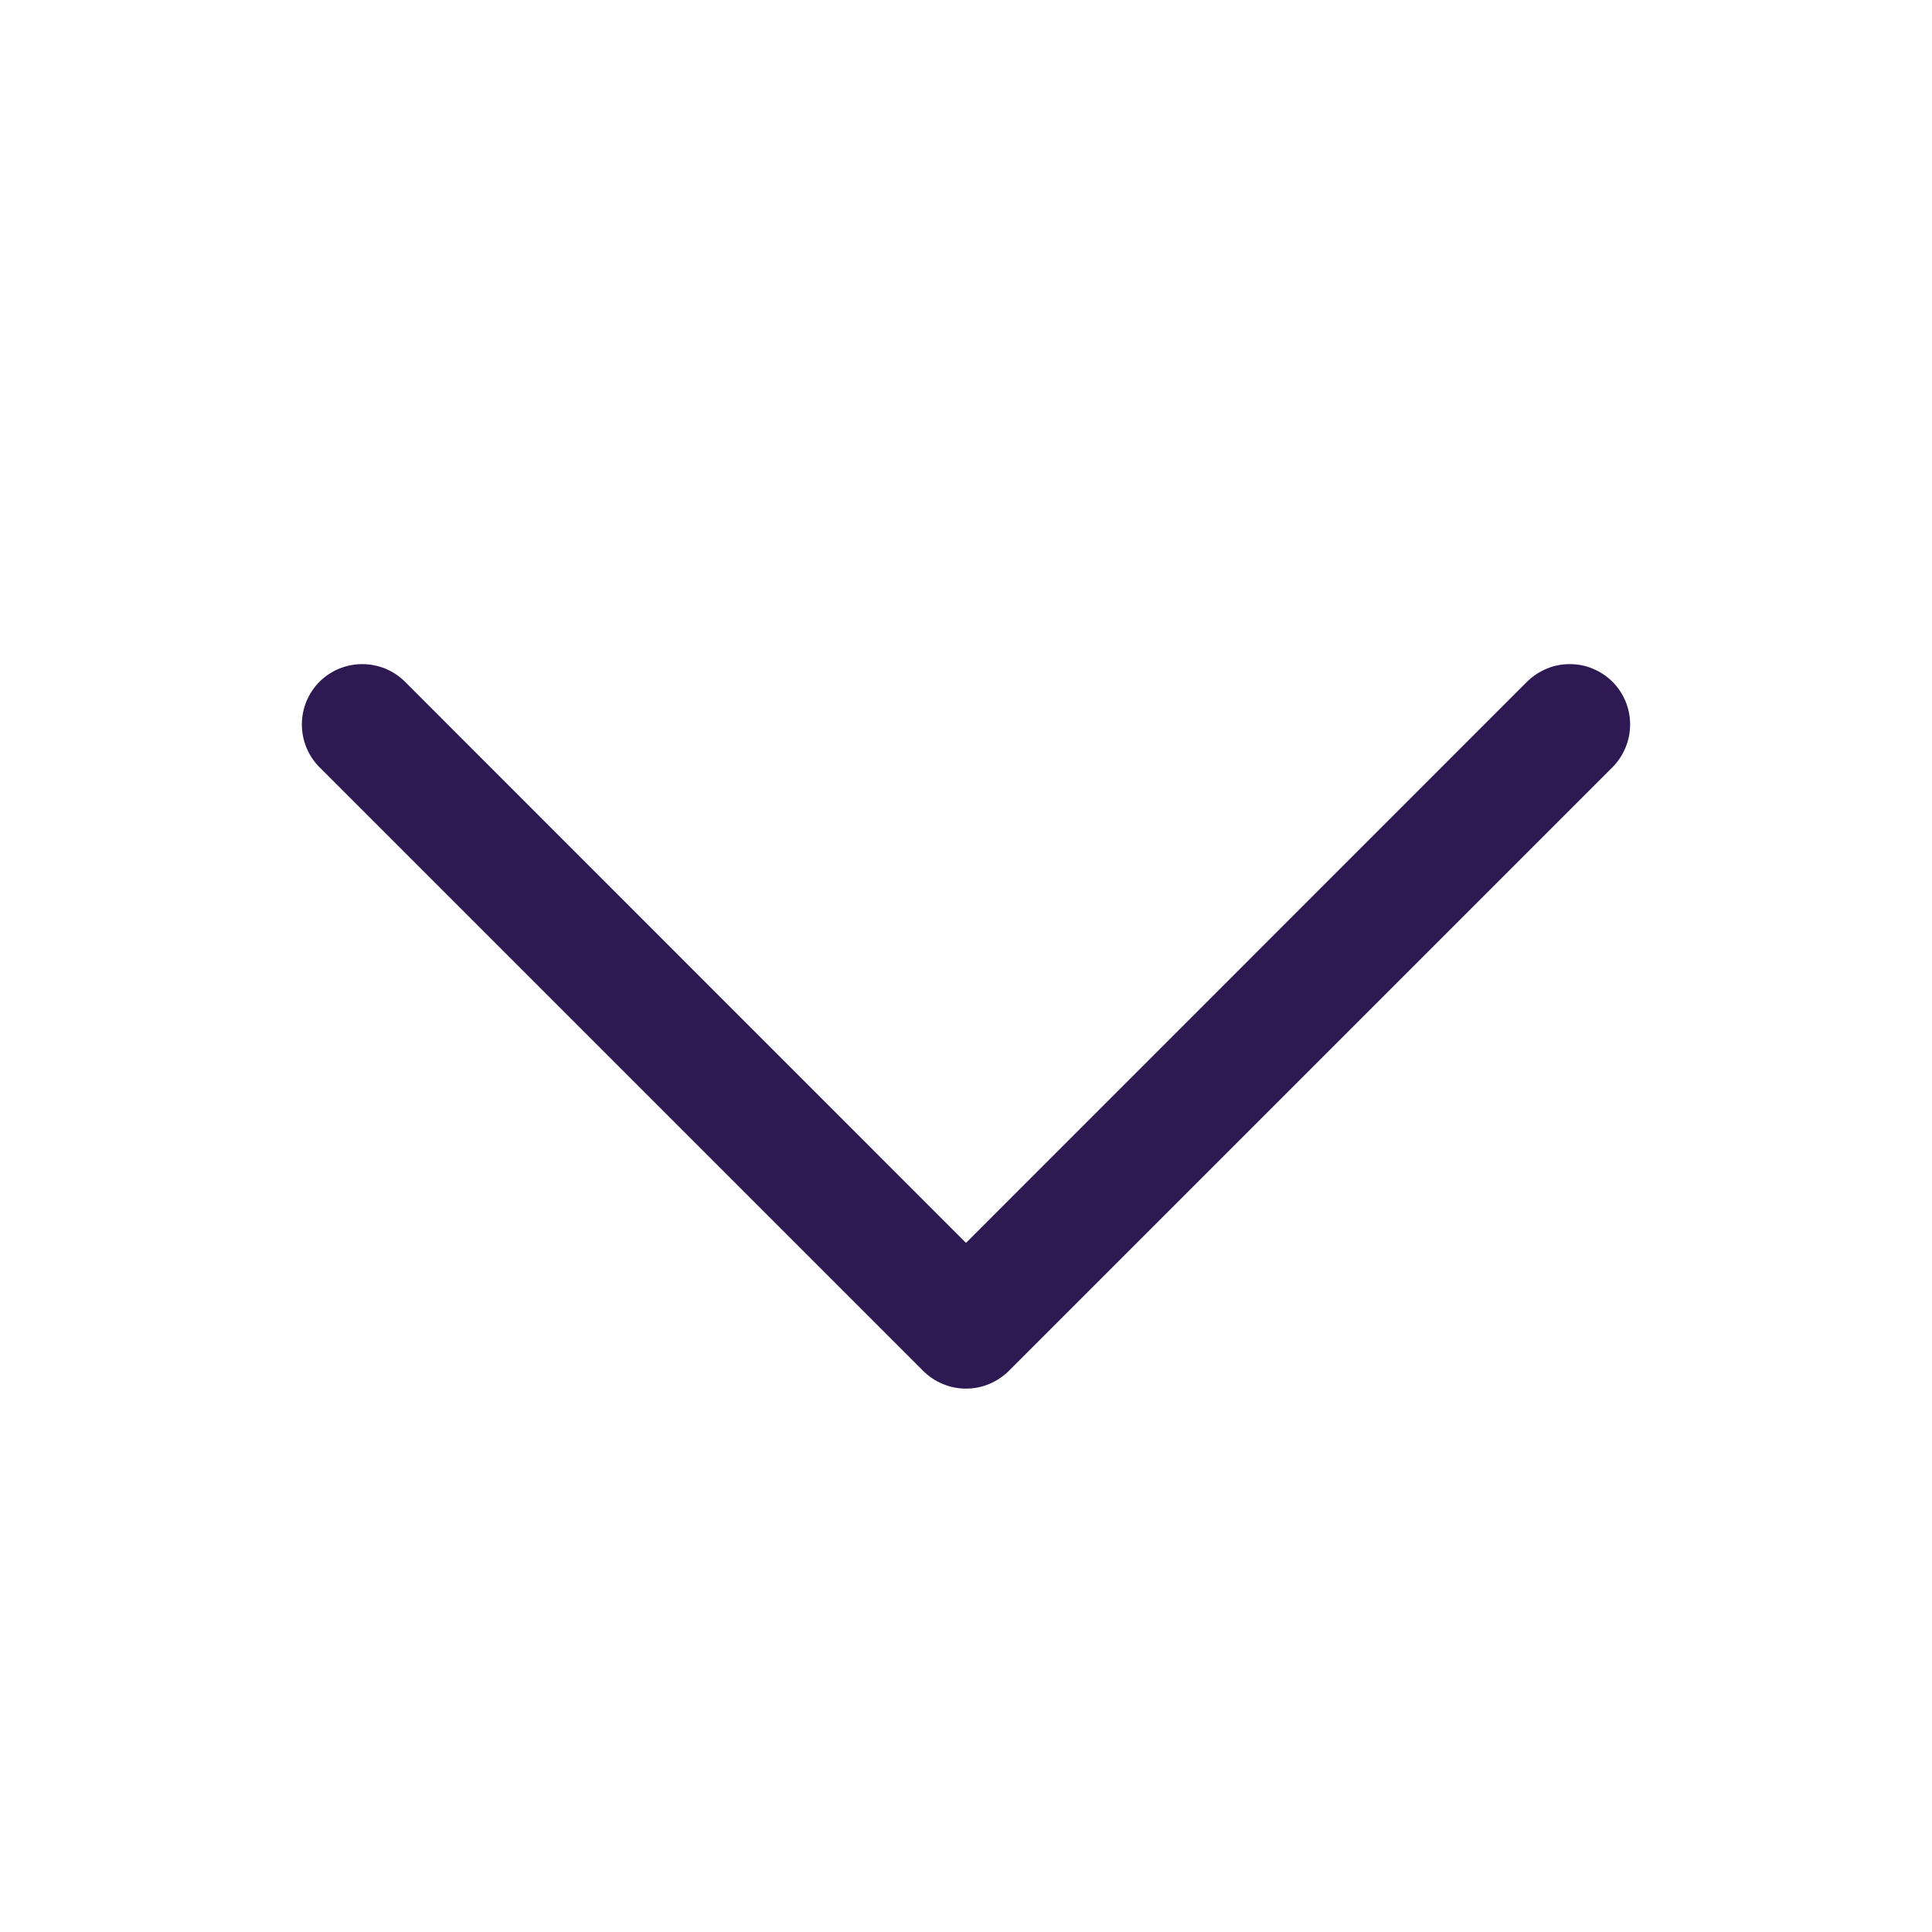
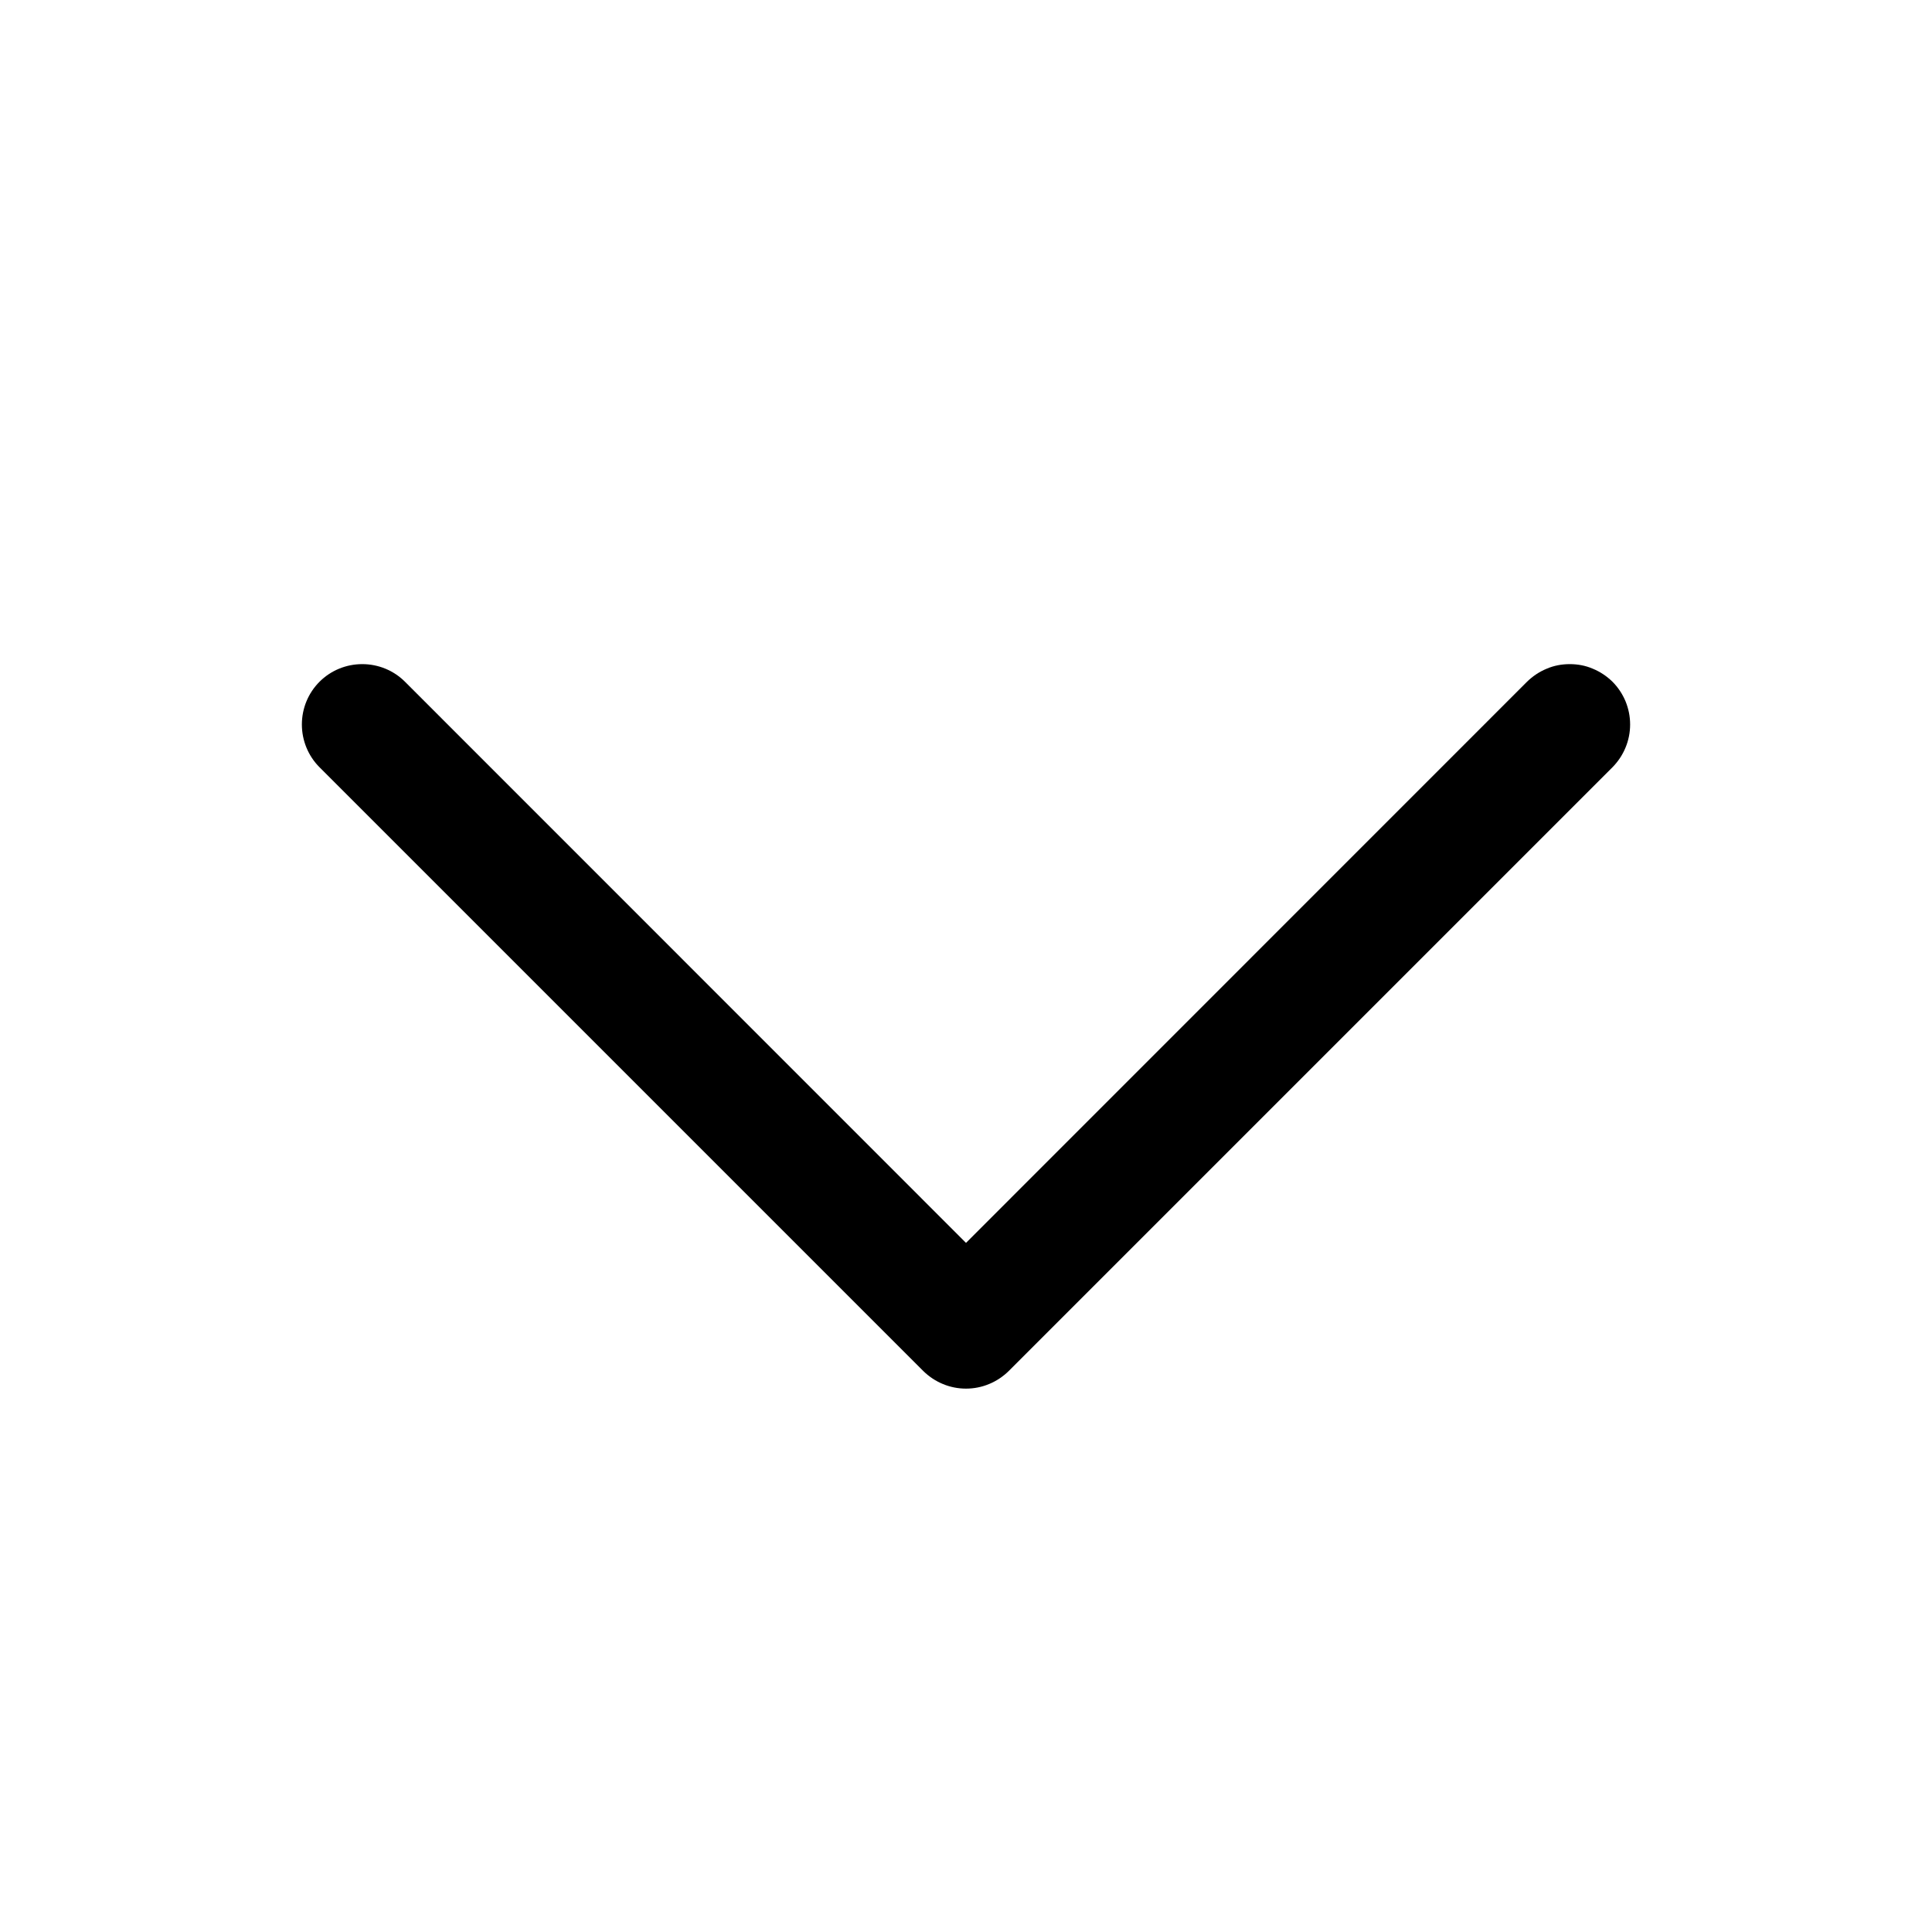
<svg xmlns="http://www.w3.org/2000/svg" width="16" height="16" viewBox="0 0 16 16" fill="none">
-   <path d="M13.354 6.354L8.354 11.354C8.307 11.4 8.252 11.437 8.191 11.462C8.131 11.487 8.066 11.5 8 11.5C7.934 11.5 7.869 11.487 7.809 11.462C7.748 11.437 7.693 11.4 7.646 11.354L2.646 6.354C2.552 6.26 2.5 6.132 2.5 6C2.5 5.867 2.552 5.74 2.646 5.646C2.74 5.552 2.867 5.5 3 5.5C3.133 5.5 3.26 5.552 3.354 5.646L8 10.293L12.646 5.646C12.693 5.6 12.748 5.563 12.809 5.538C12.869 5.512 12.934 5.5 13 5.5C13.066 5.5 13.131 5.512 13.191 5.538C13.252 5.563 13.307 5.6 13.354 5.646C13.4 5.692 13.437 5.748 13.462 5.808C13.487 5.869 13.5 5.934 13.5 6C13.5 6.065 13.487 6.131 13.462 6.191C13.437 6.252 13.4 6.307 13.354 6.354Z" fill="#2E1952" />
+   <path d="M13.354 6.354L8.354 11.354C8.307 11.4 8.252 11.437 8.191 11.462C8.131 11.487 8.066 11.5 8 11.5C7.934 11.5 7.869 11.487 7.809 11.462C7.748 11.437 7.693 11.4 7.646 11.354L2.646 6.354C2.552 6.26 2.5 6.132 2.5 6C2.5 5.867 2.552 5.74 2.646 5.646C2.74 5.552 2.867 5.5 3 5.5C3.133 5.5 3.26 5.552 3.354 5.646L8 10.293L12.646 5.646C12.693 5.6 12.748 5.563 12.809 5.538C12.869 5.512 12.934 5.5 13 5.5C13.066 5.5 13.131 5.512 13.191 5.538C13.252 5.563 13.307 5.6 13.354 5.646C13.4 5.692 13.437 5.748 13.462 5.808C13.487 5.869 13.5 5.934 13.5 6C13.5 6.065 13.487 6.131 13.462 6.191C13.437 6.252 13.4 6.307 13.354 6.354Z" fill="currentColor" />
</svg>
